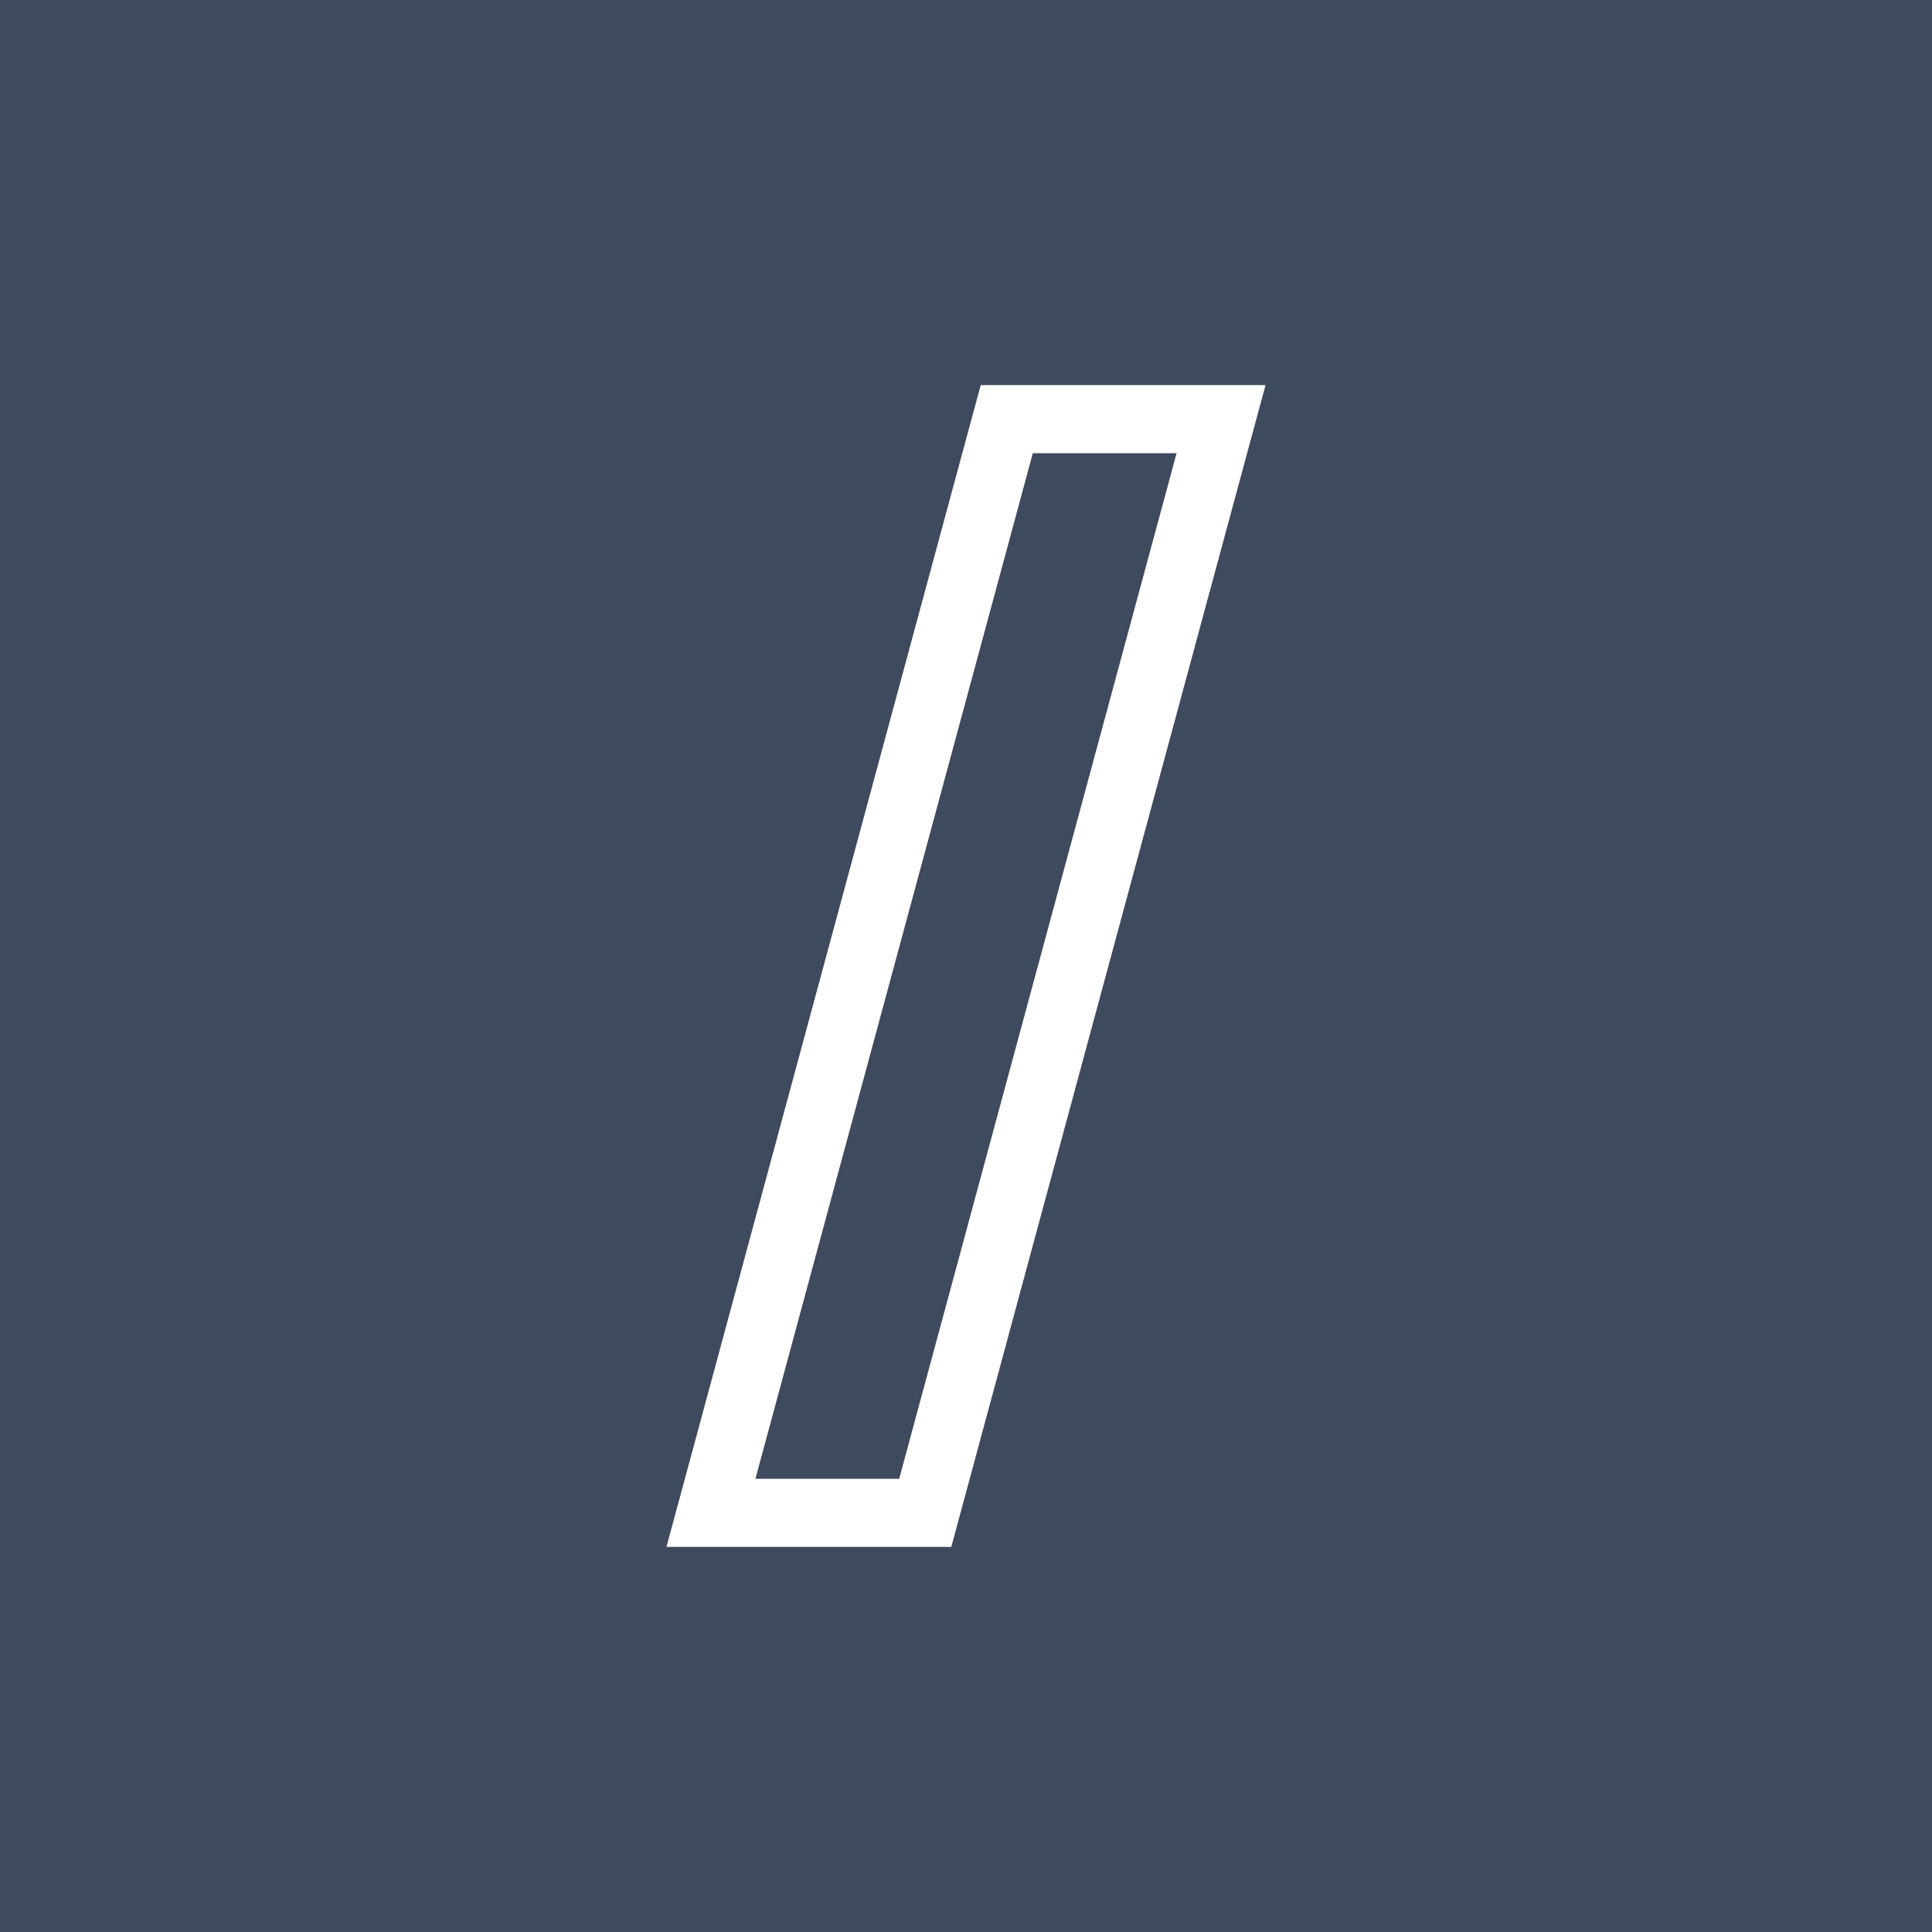
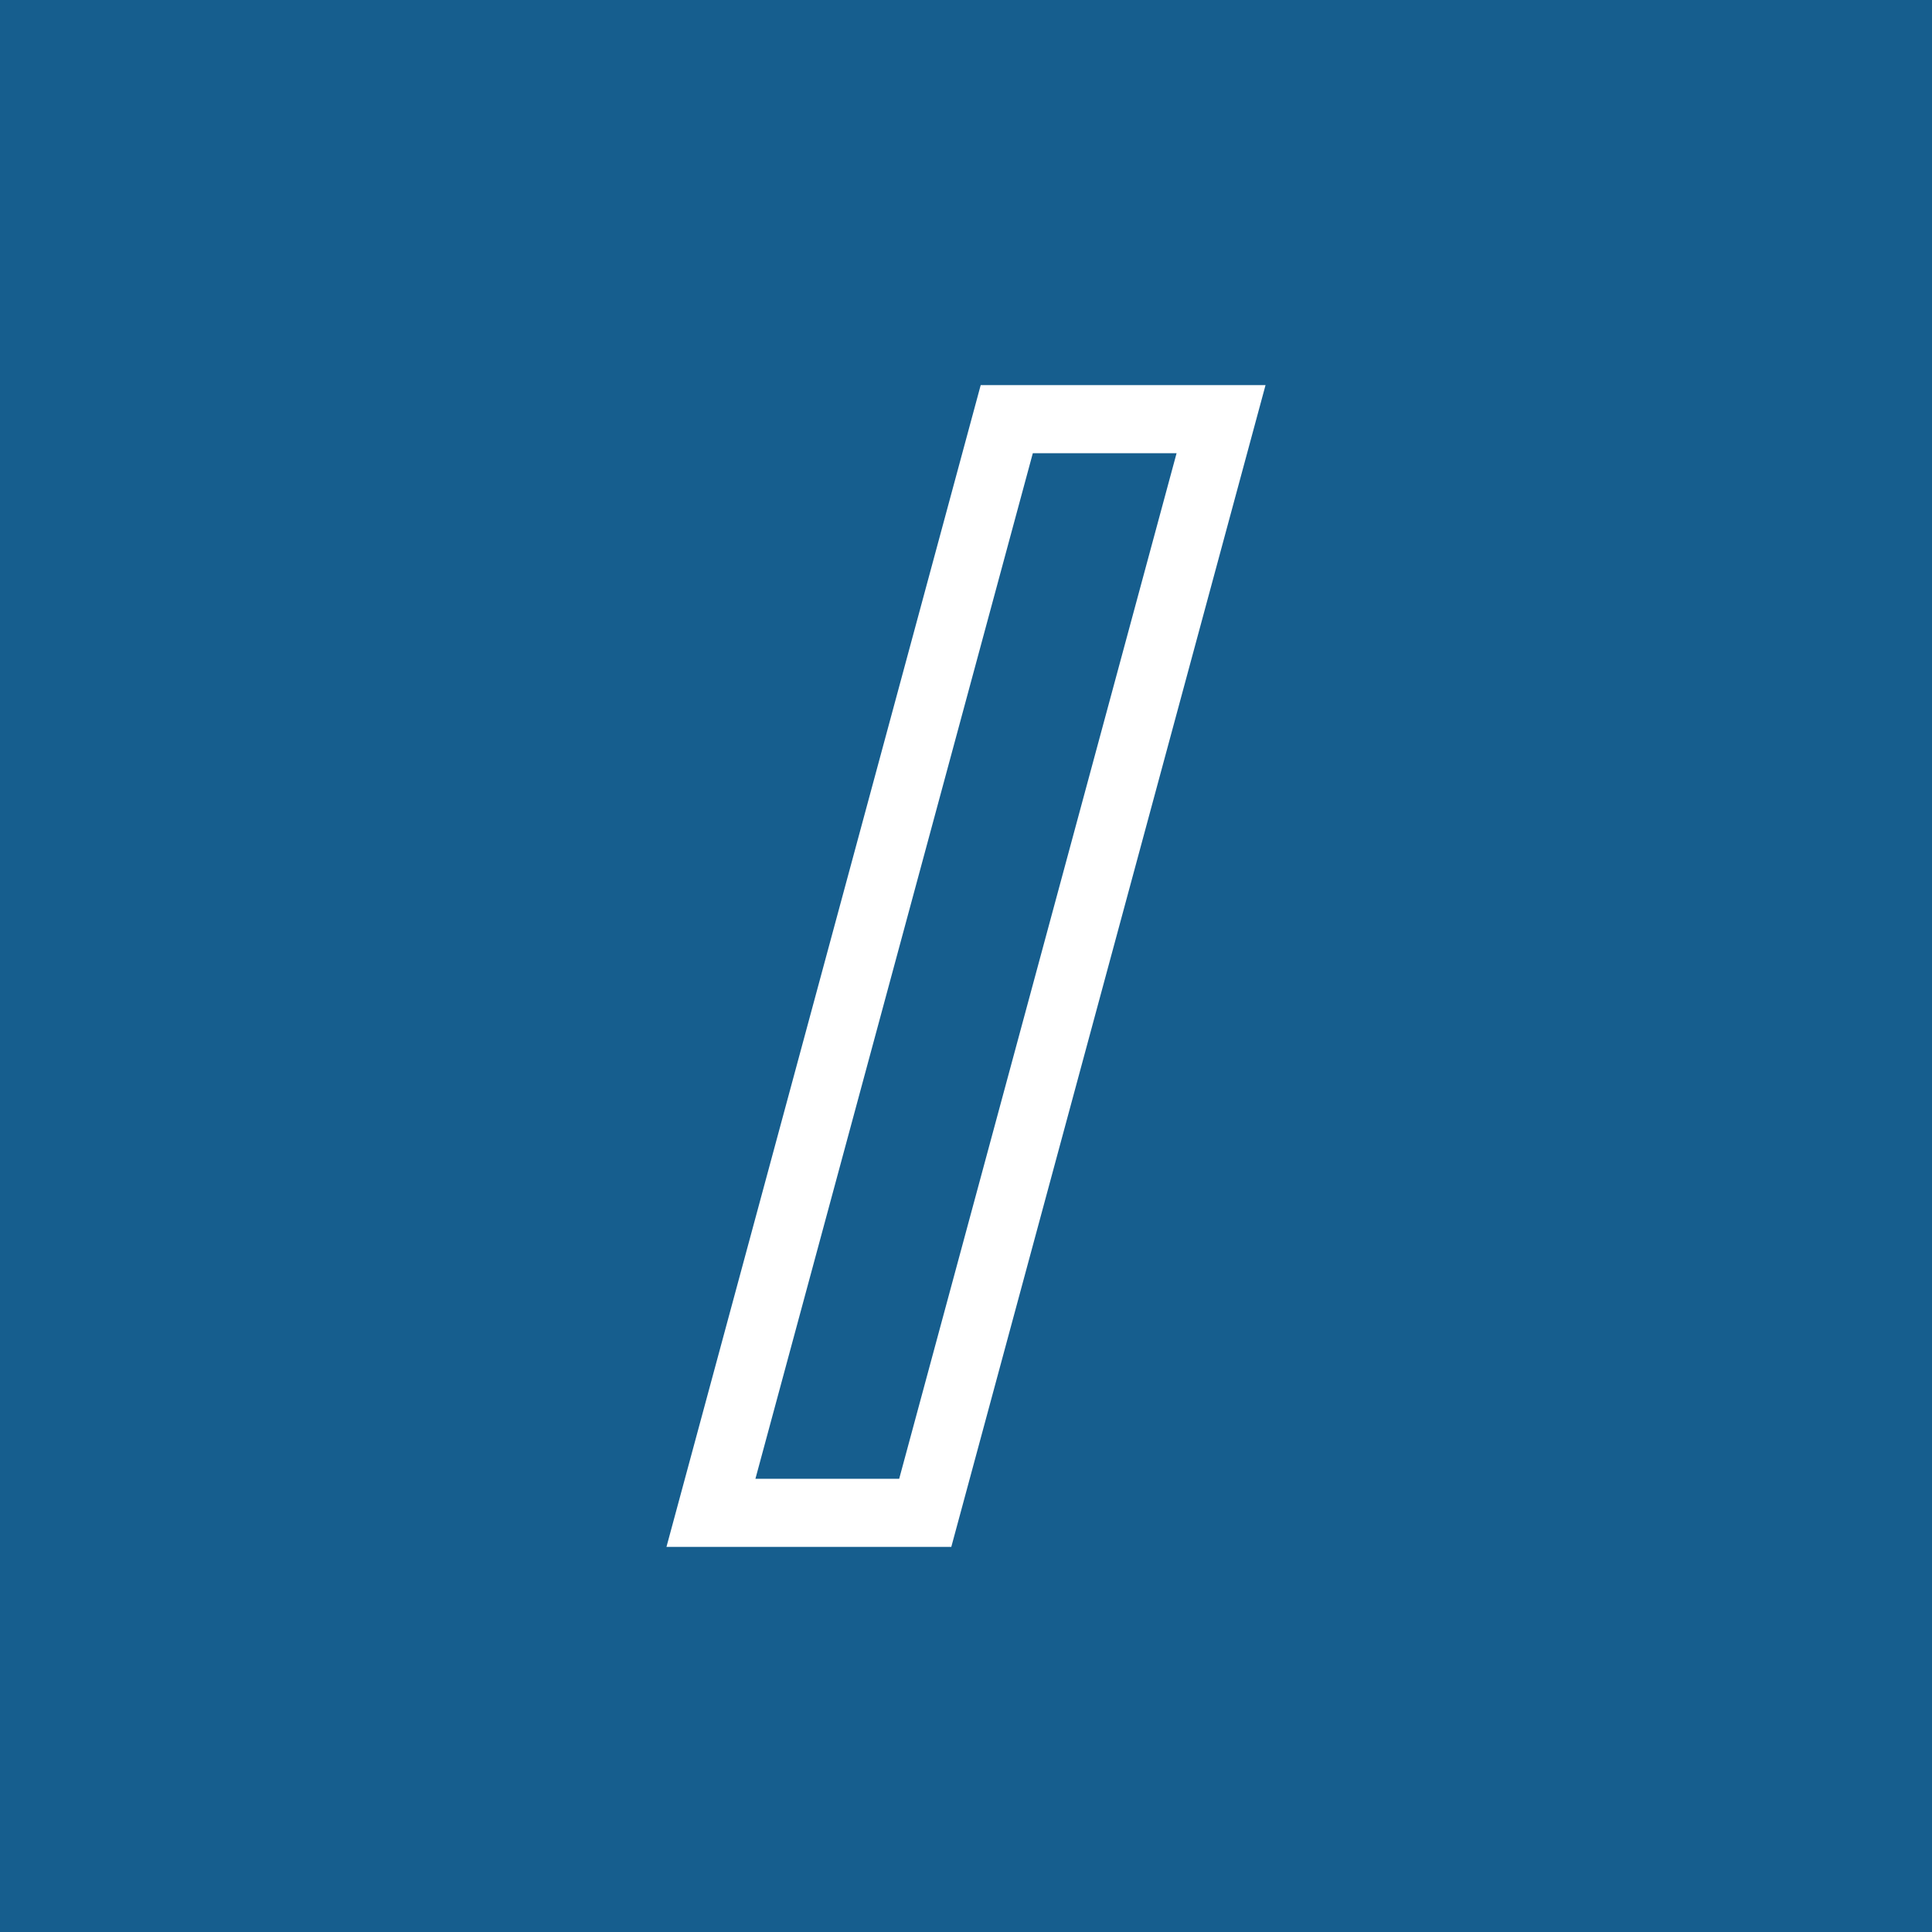
<svg xmlns="http://www.w3.org/2000/svg" version="1.1" id="Ebene_1" x="0px" y="0px" width="227px" height="227px" viewBox="0 0 227 227" enable-background="new 0 0 227 227" xml:space="preserve">
  <g>
-     <rect x="-2.5" y="-2.5" fill="#3E4A5E" width="232" height="232" />
+     <rect x="-2.5" y="-2.5" fill="#165E8E" width="232" height="232" />
    <g>
      <polygon fill="none" stroke="#FFFFFF" stroke-width="8" stroke-miterlimit="10" points="108.711,177.75 83.532,177.75     118.289,49.25 143.468,49.25   " />
    </g>
  </g>
</svg>
